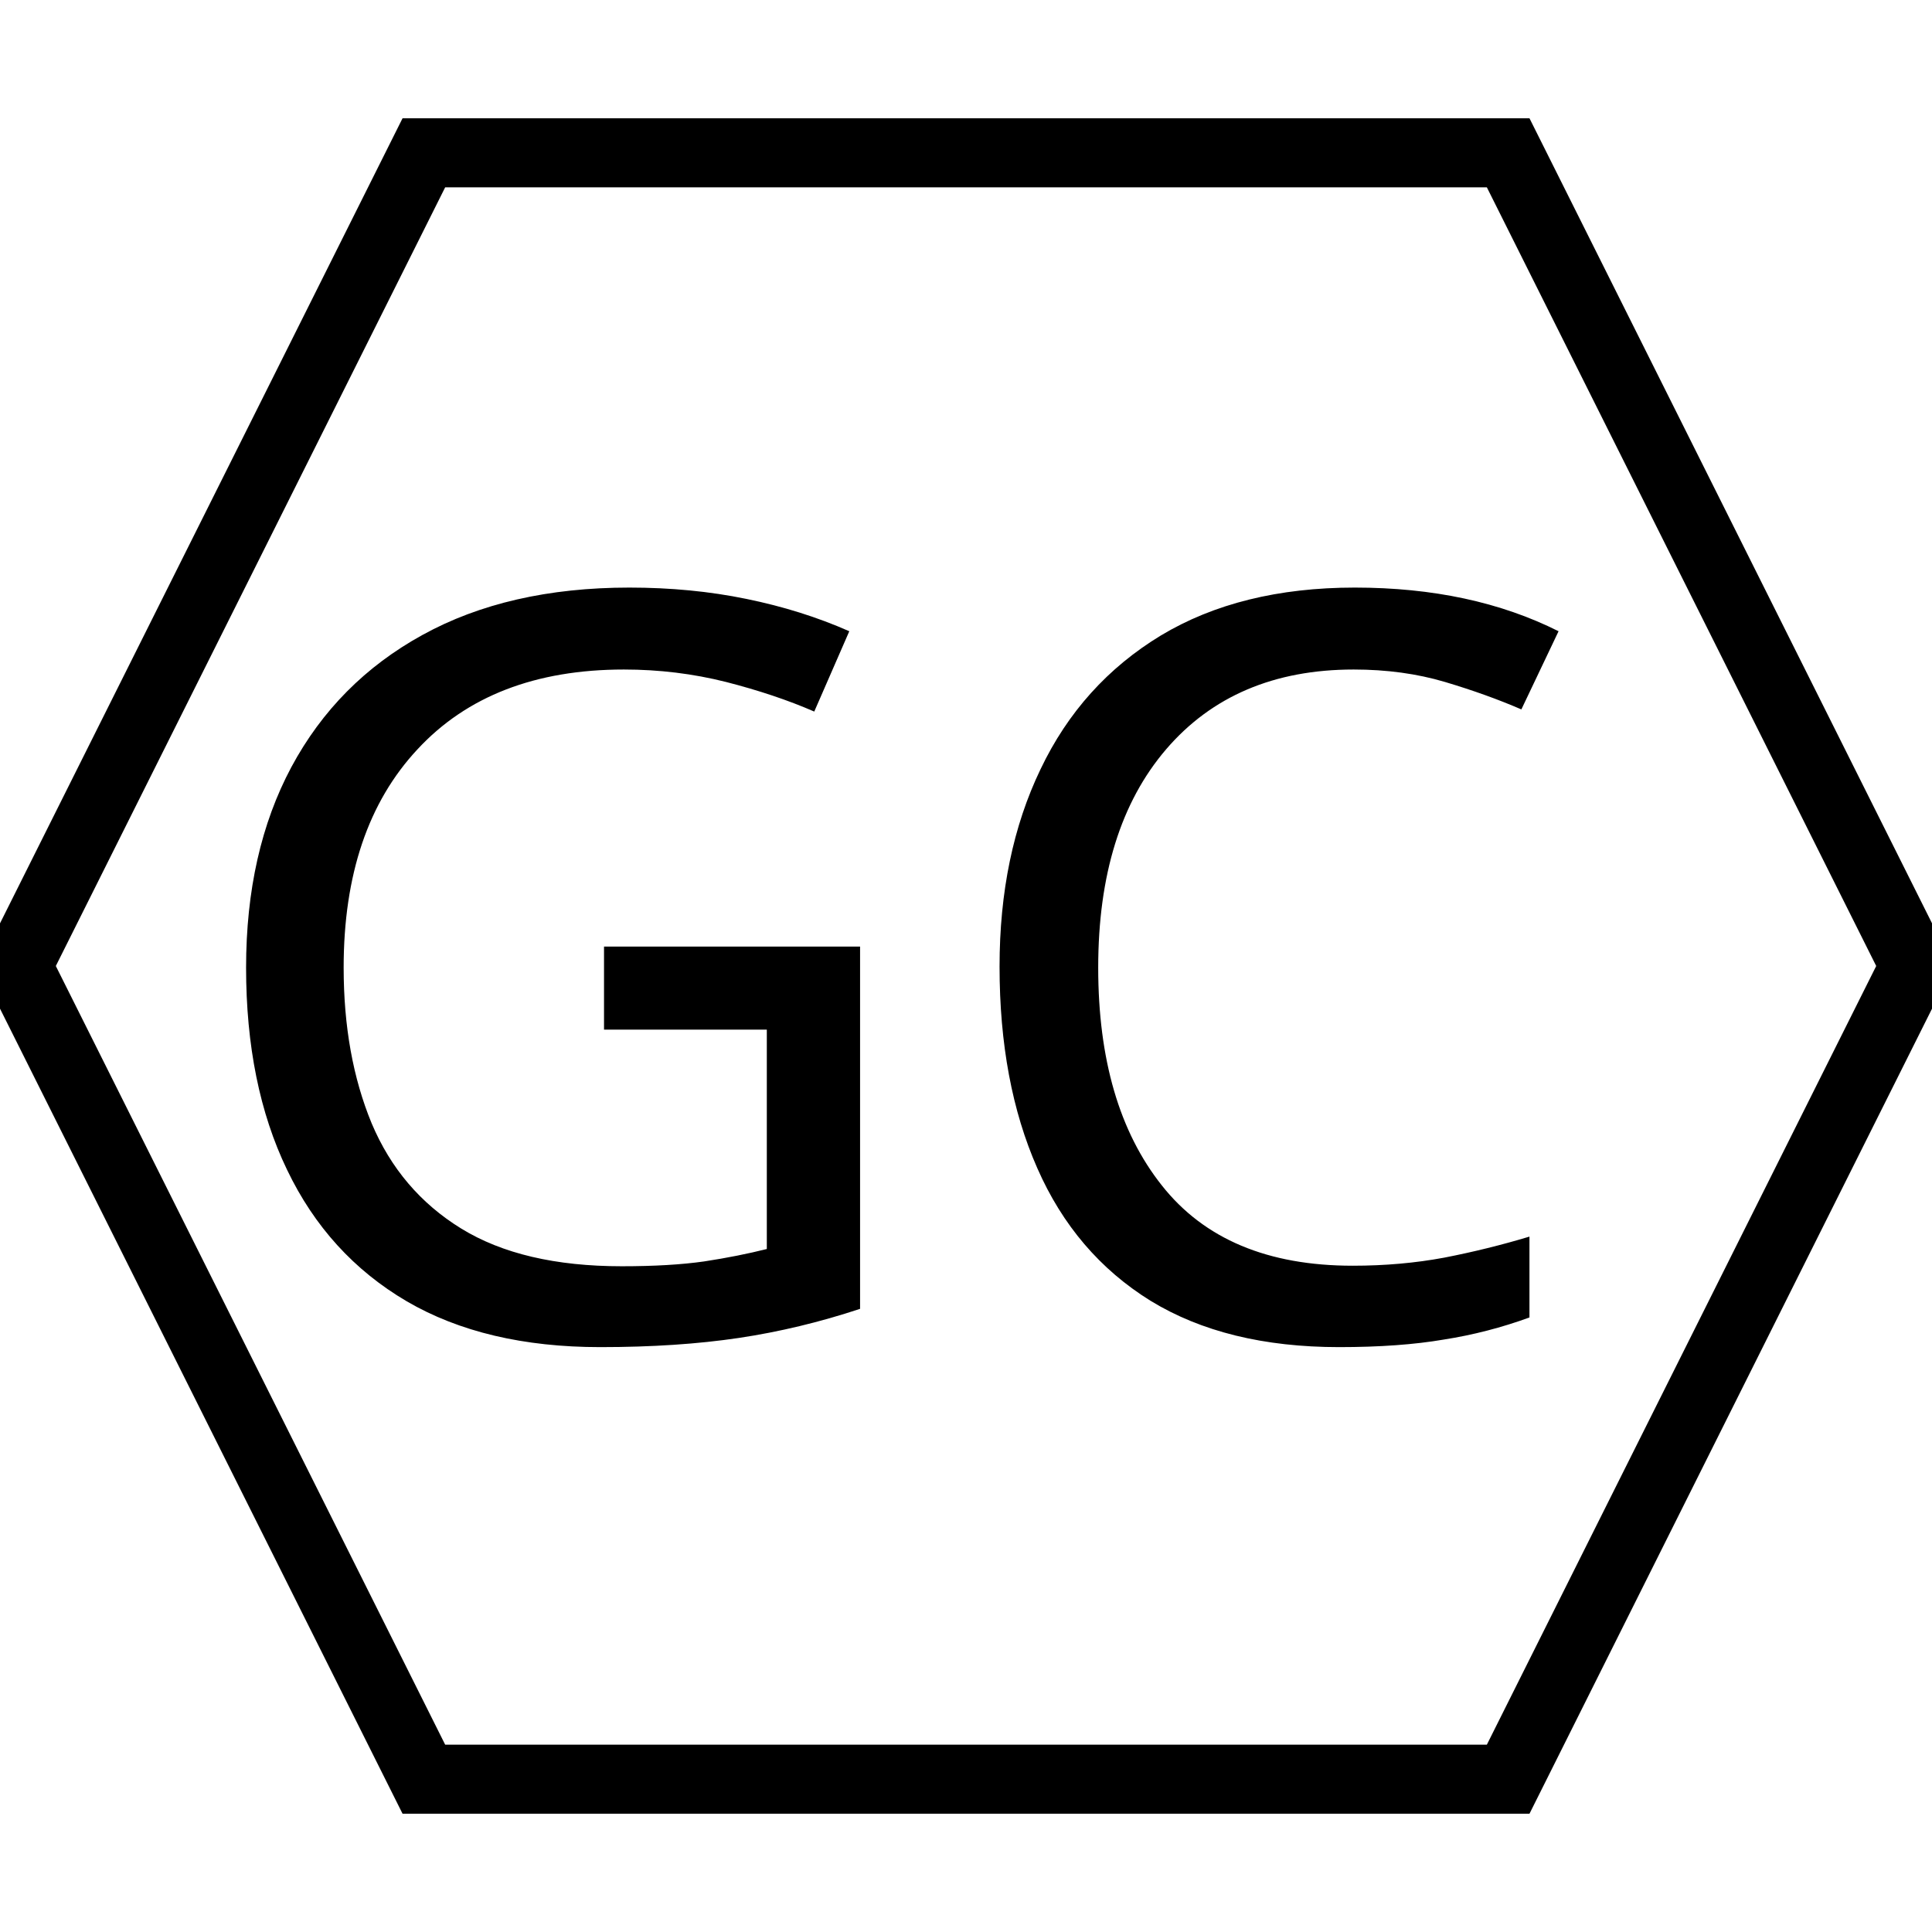
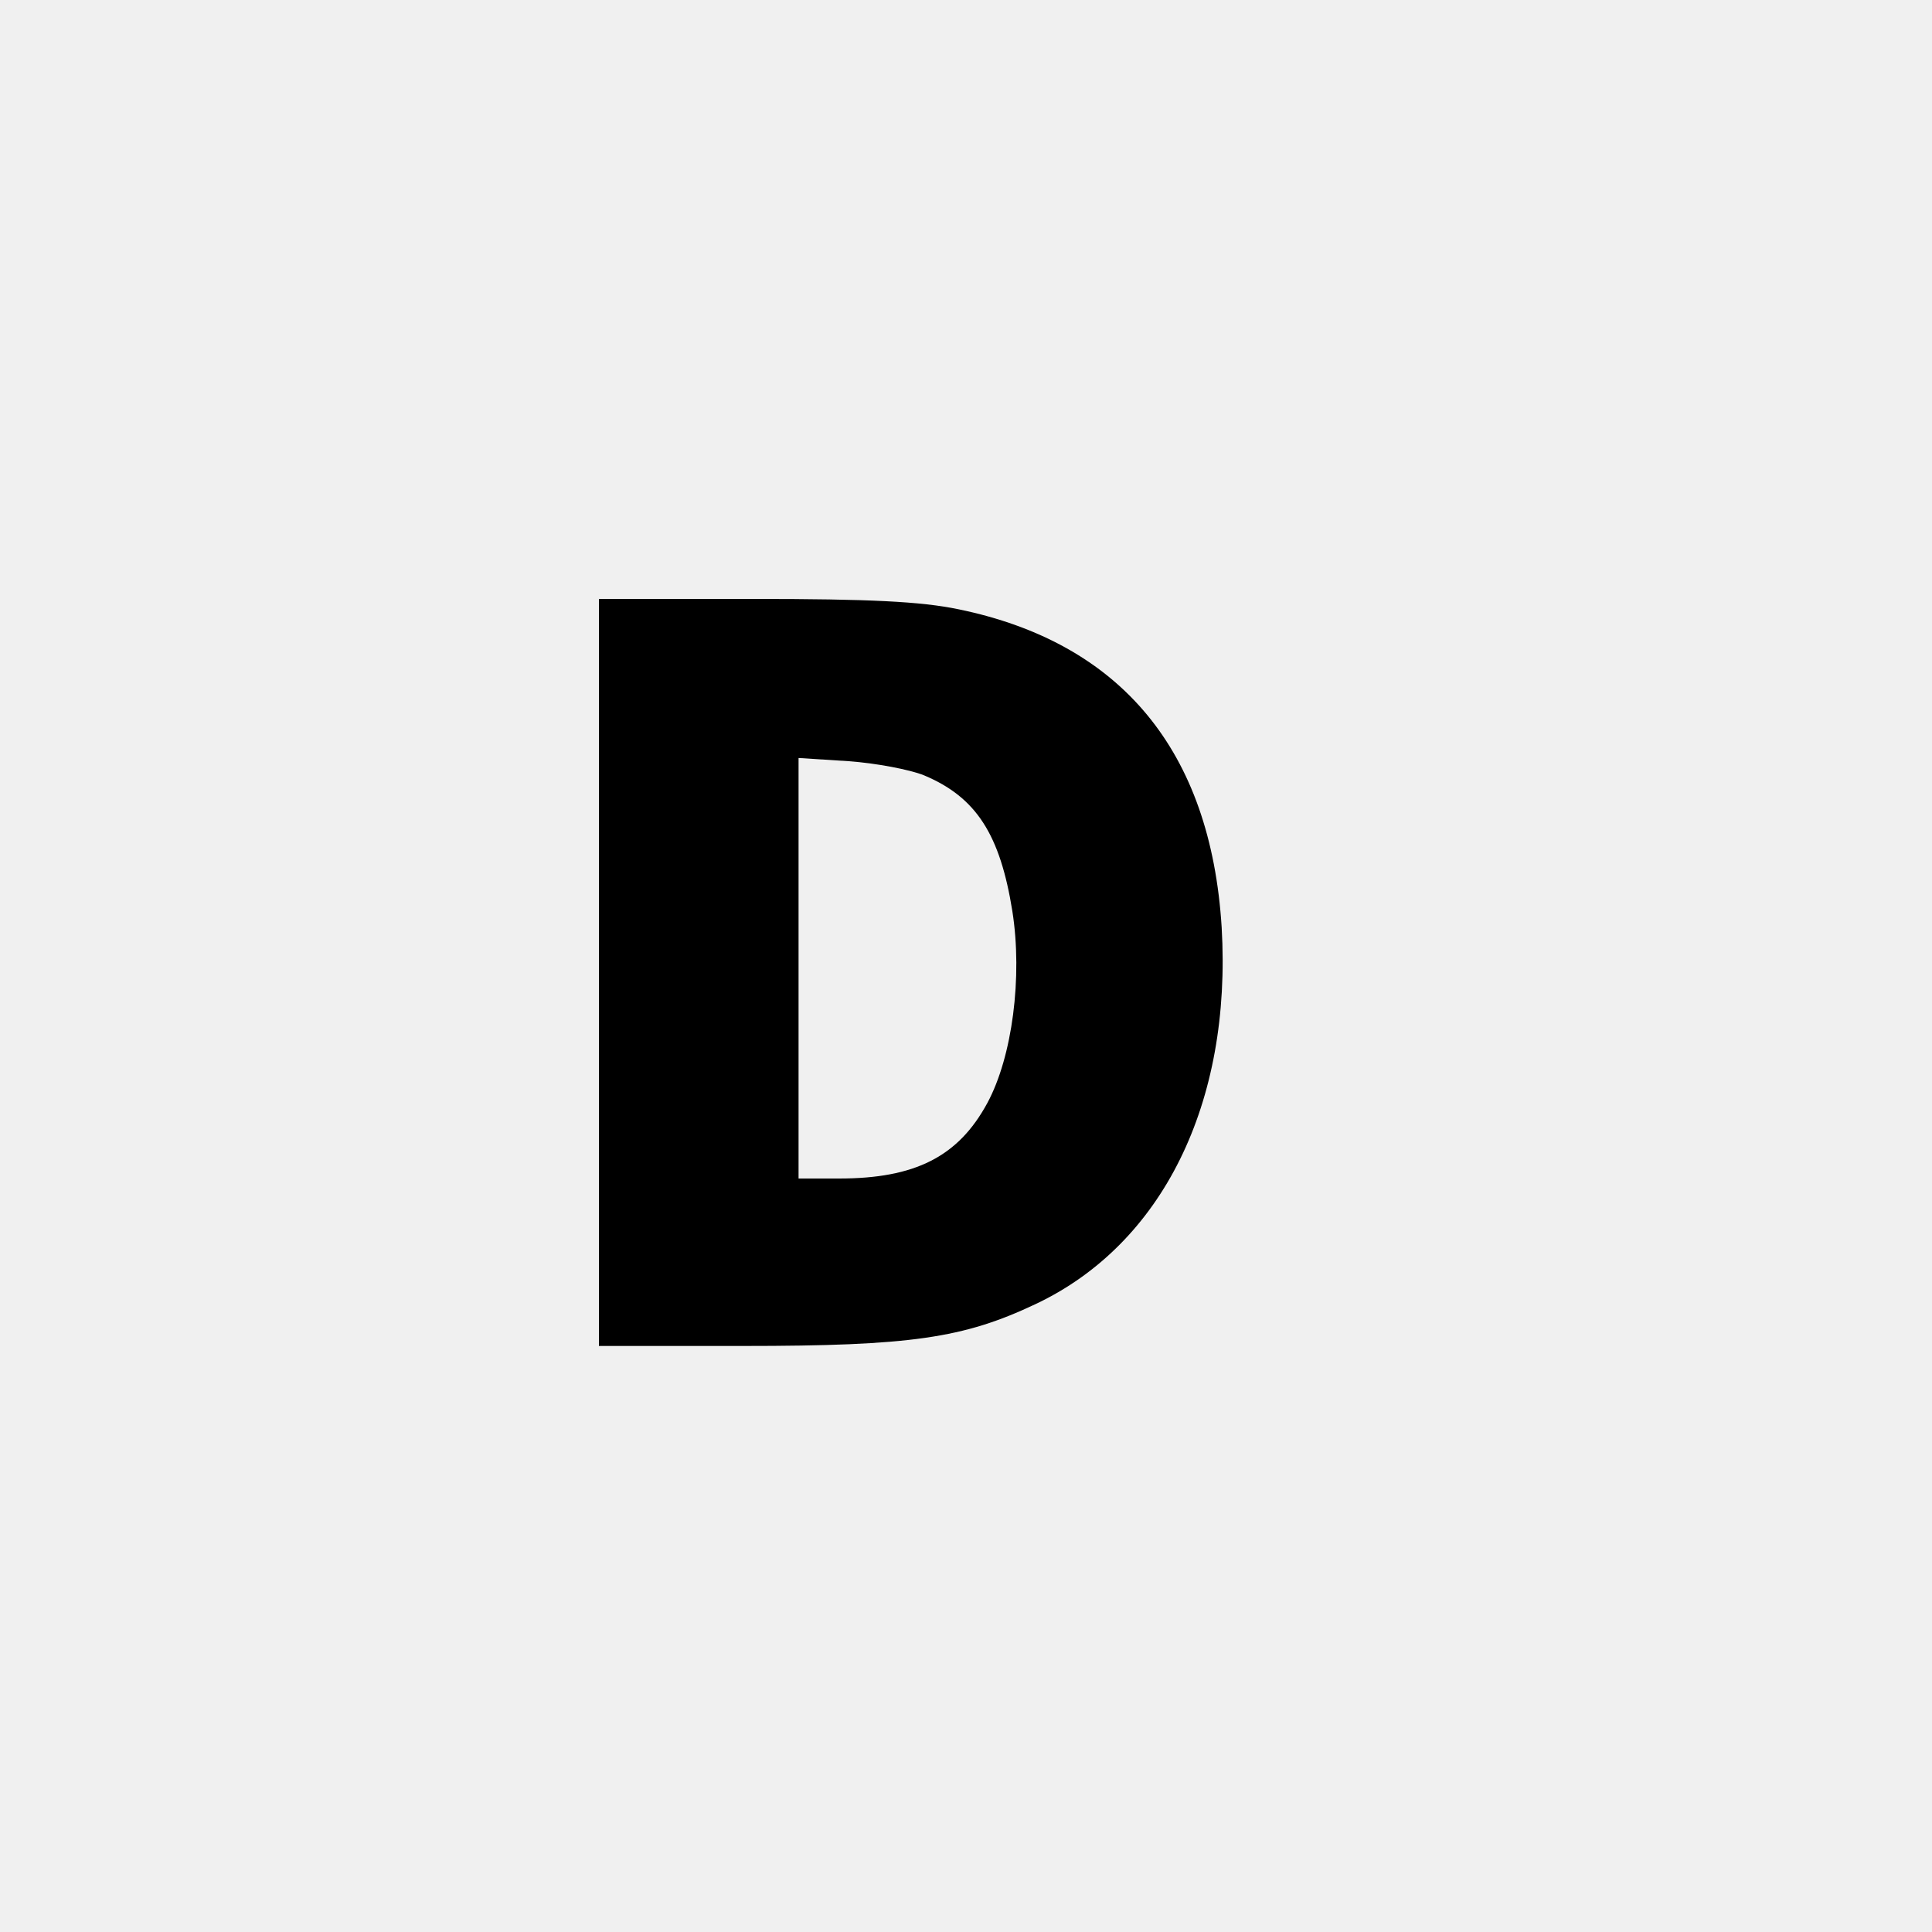
- <svg xmlns="http://www.w3.org/2000/svg" width="56" height="56">
-   <g>
-     <rect fill="#fff" id="canvas_background" height="58" width="58" y="-1" x="-1" />
-     <g display="none" overflow="visible" y="0" x="0" height="100%" width="100%" id="canvasGrid">
-       <rect fill="url(#gridpattern)" stroke-width="0" y="0" x="0" height="100%" width="100%" />
-     </g>
-   </g>
-   <g>
-     <path stroke="#000" id="svg_2" d="m0.5,28l11.786,-23.571l31.429,0l11.786,23.571l-11.786,23.571l-31.429,0l-11.786,-23.571z" stroke-width="2" fill="#fff" />
-     <text font-style="normal" font-weight="normal" xml:space="preserve" text-anchor="start" font-family="'Montserrat Black'" font-size="30" id="svg_1" y="38.75" x="5.305" stroke-width="0" stroke="#000" fill="#000000">GC</text>
+ <svg xmlns="http://www.w3.org/2000/svg" version="1.0" width="300pt" height="300pt" viewBox="0 0 300 300" preserveAspectRatio="xMidYMid meet">
+   <g transform="translate(0,300) scale(0.1,-0.1)" fill="#000000" stroke="none">
+     <path d="M930 1490 l0 -580 224 0 c260 0 342 12 454 65 197 93 305 312 289 585 -17 274 -156 442 -409 494 -58 12 -138 16 -318 16 l-240 0 0 -580z m505 306 c81 -34 118 -92 137 -211 16 -102 0 -226 -39 -298 -45 -83 -112 -117 -230 -117 l-63 0 0 326 0 327 78 -5 c42 -3 95 -13 117 -22z" />
  </g>
</svg>
